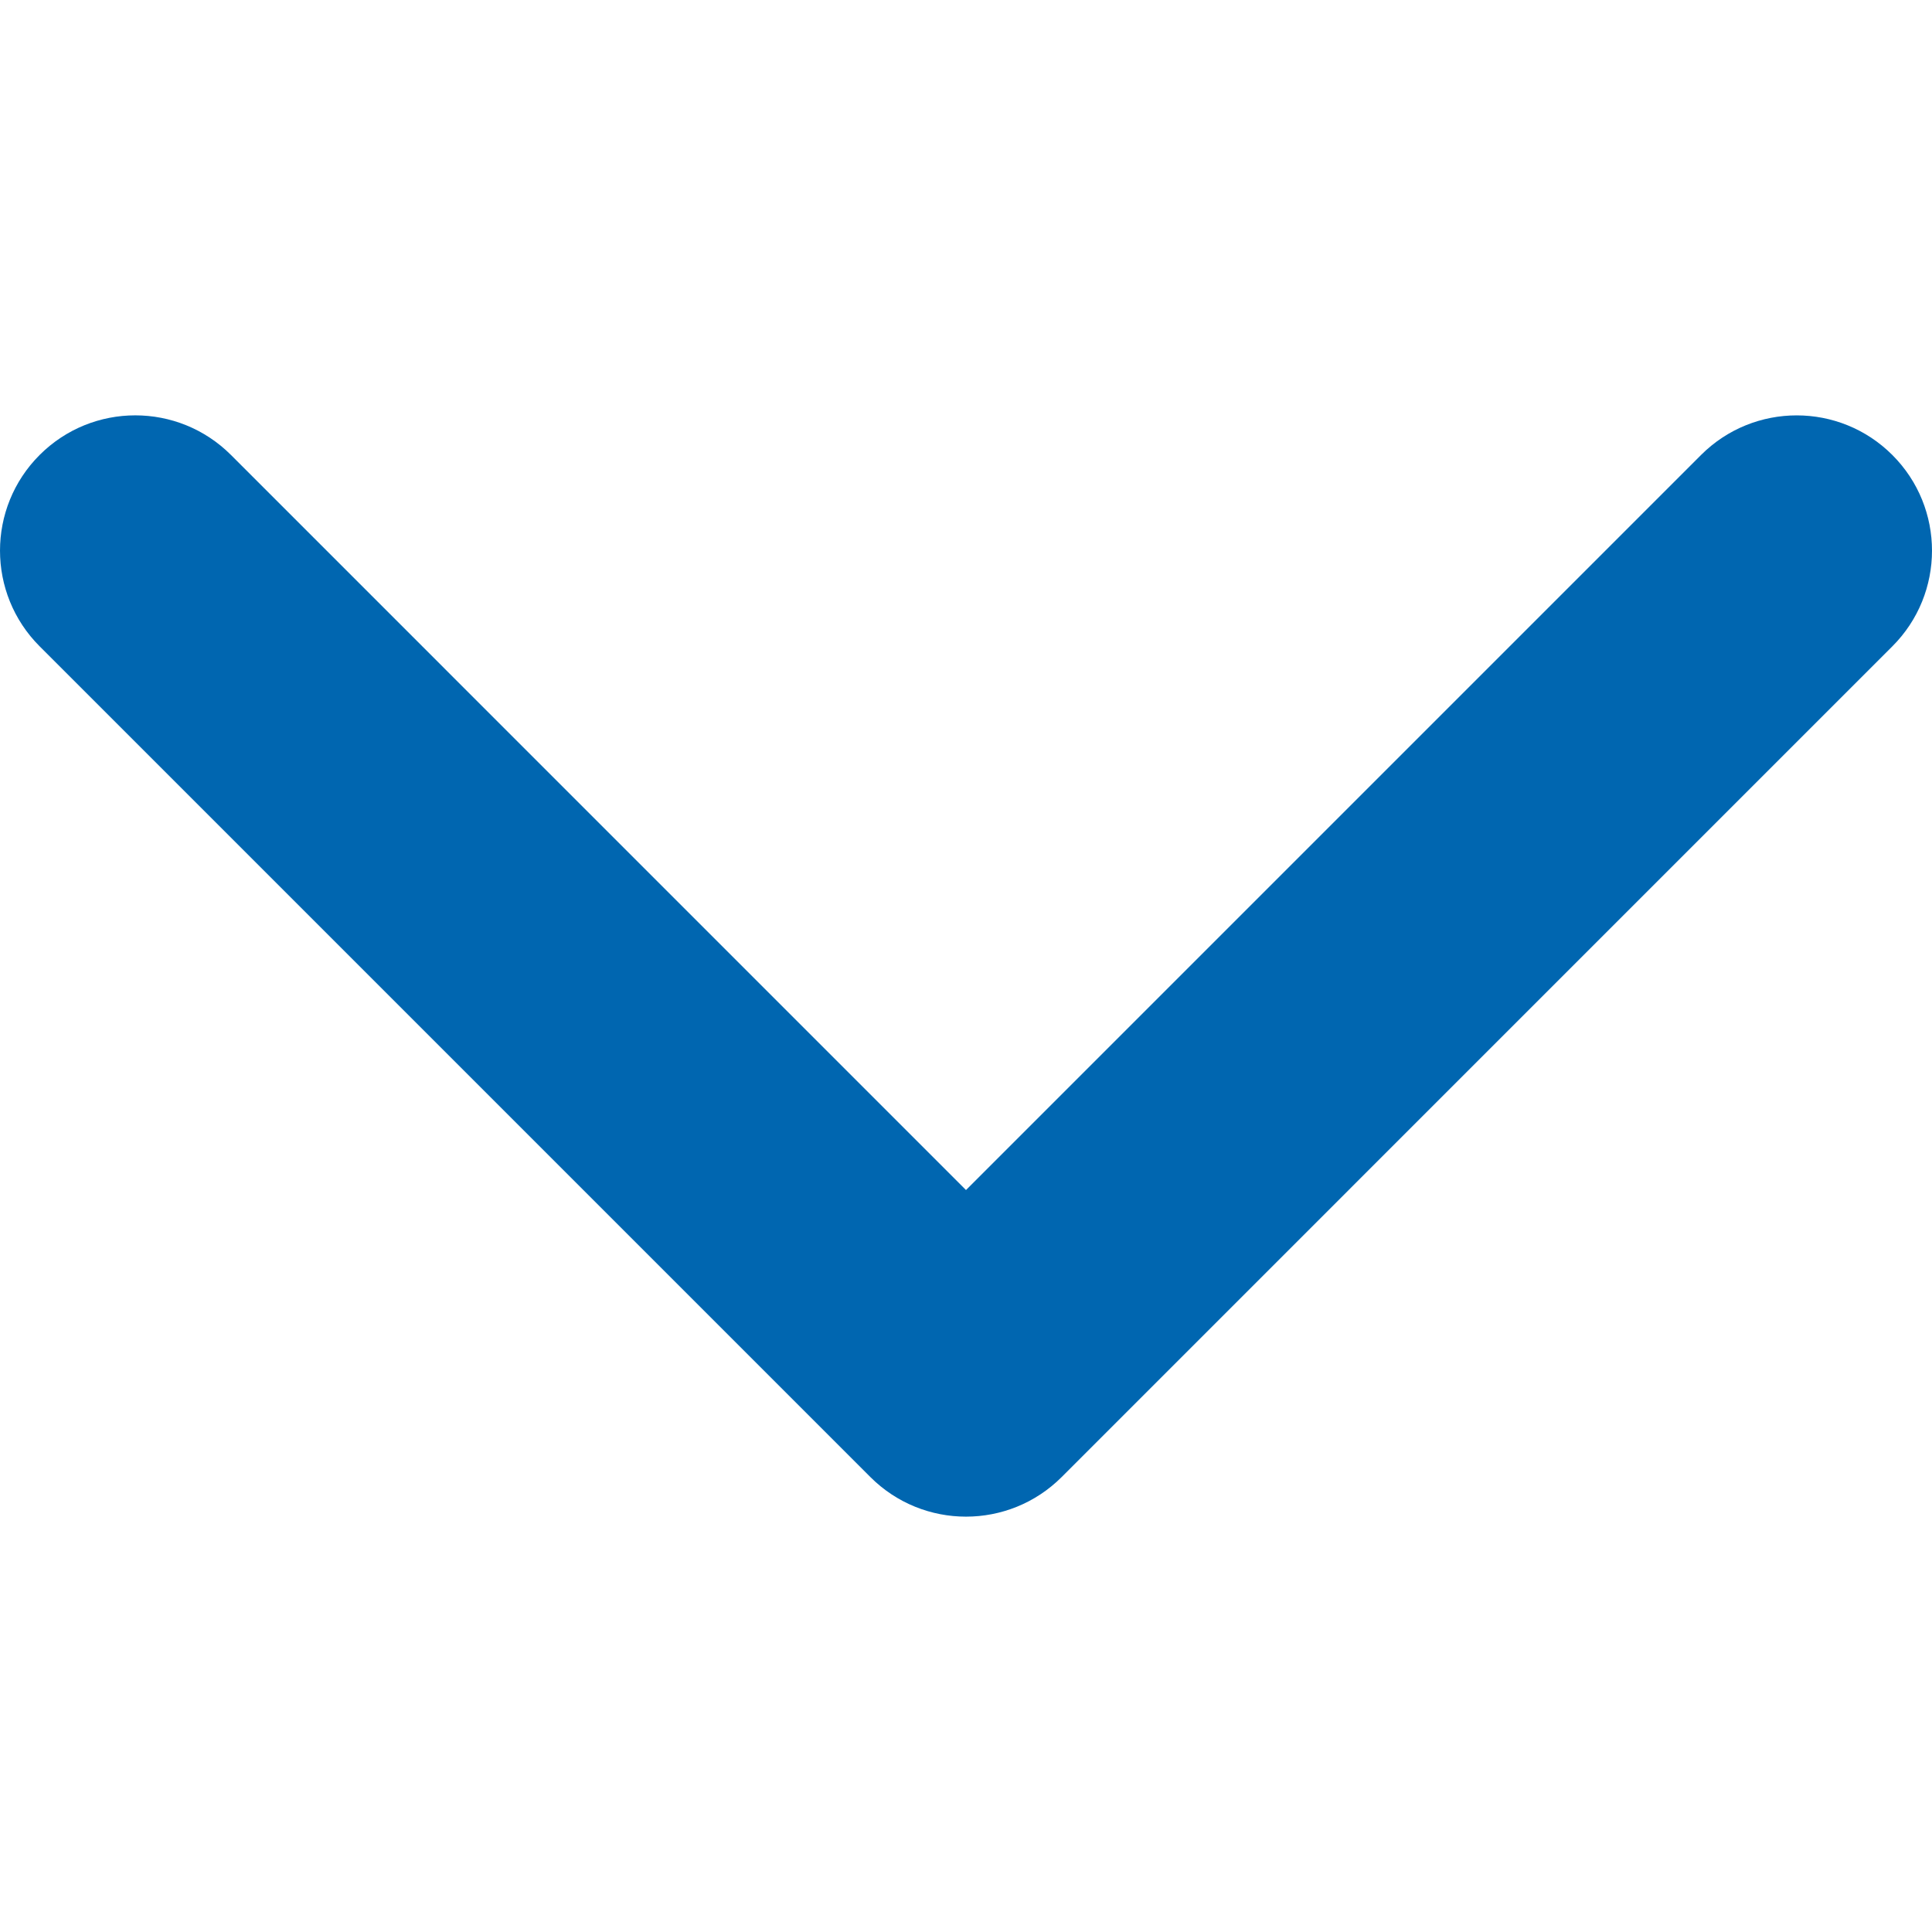
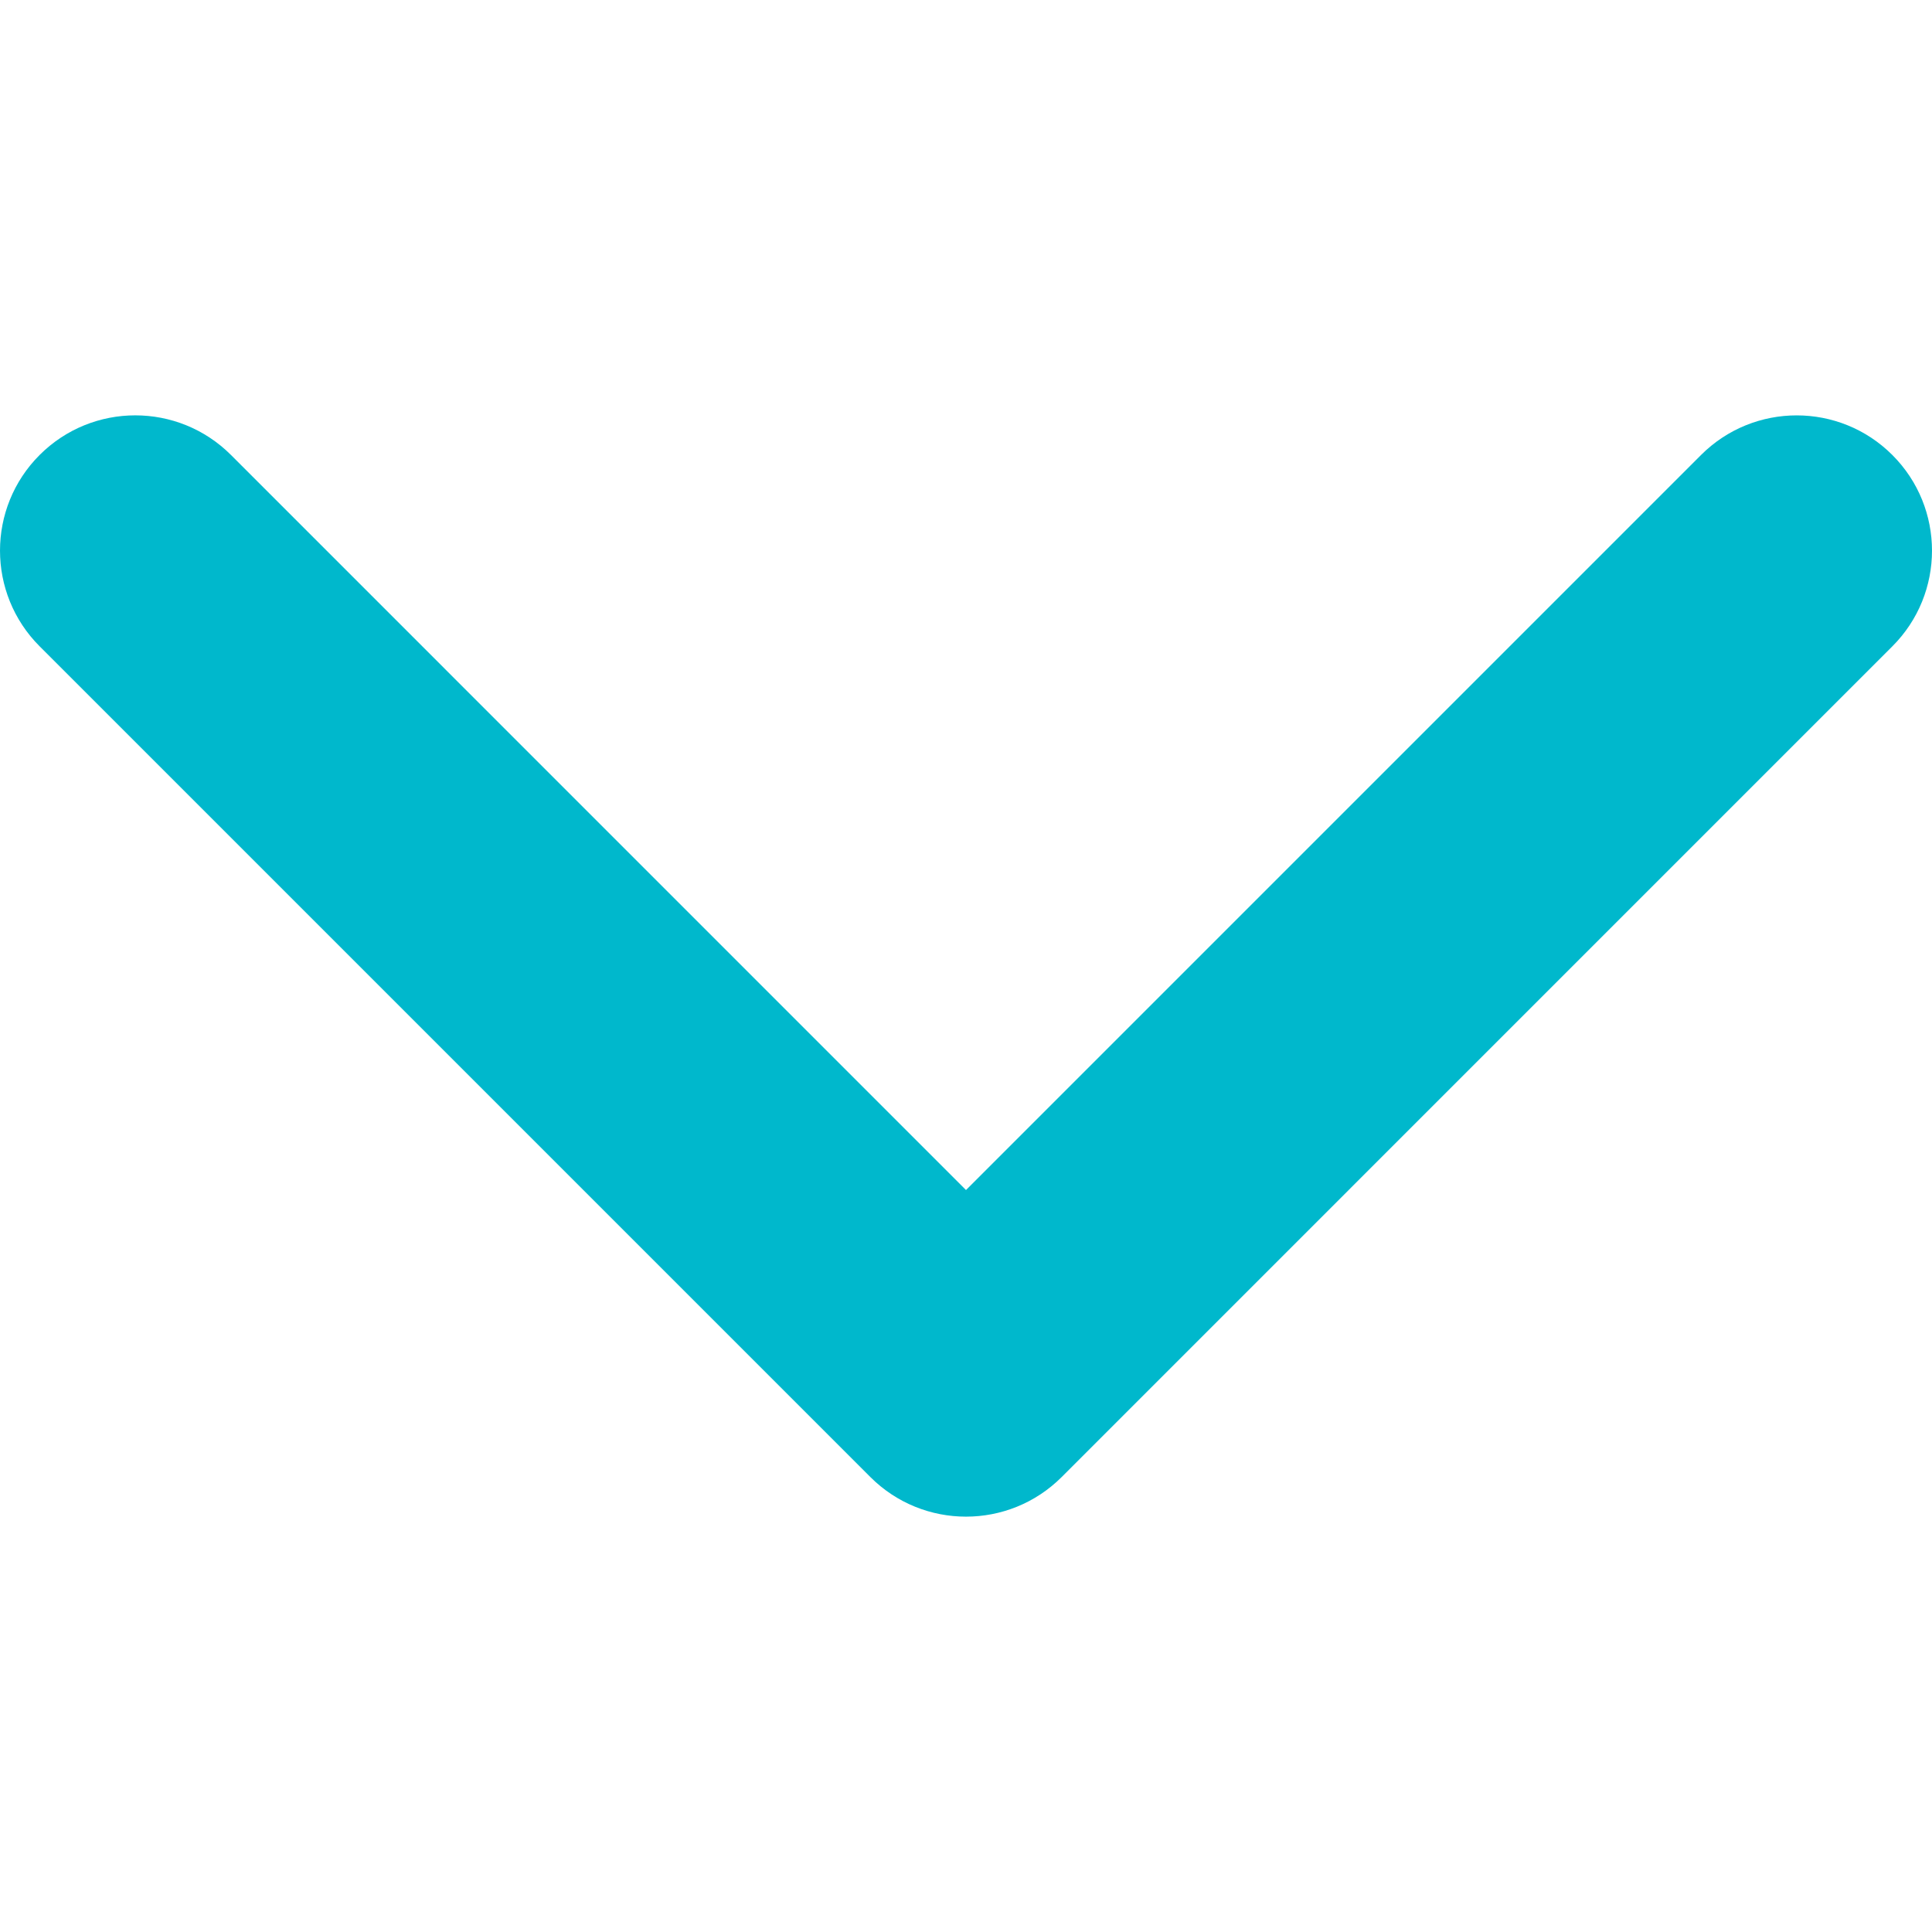
- <svg xmlns="http://www.w3.org/2000/svg" version="1.1" id="Capa_1" x="0px" y="0px" width="512px" height="512px" viewBox="0 0 451.847 451.847" style="enable-background:new 0 0 451.847 451.847;" xml:space="preserve" fill="#0066B0">
+ <svg xmlns="http://www.w3.org/2000/svg" version="1.1" id="Capa_1" x="0px" y="0px" width="512px" height="512px" viewBox="0 0 451.847 451.847" style="enable-background:new 0 0 451.847 451.847;" xml:space="preserve" fill="#00b8cc">
  <g>
    <g>
      <path d="M225.923,354.706c-8.098,0-16.195-3.092-22.369-9.263L9.27,151.157c-12.359-12.359-12.359-32.397,0-44.751   c12.354-12.354,32.388-12.354,44.748,0l171.905,171.915l171.906-171.909c12.359-12.354,32.391-12.354,44.744,0   c12.365,12.354,12.365,32.392,0,44.751L248.292,345.449C242.115,351.621,234.018,354.706,225.923,354.706z" />
    </g>
  </g>
</svg>
